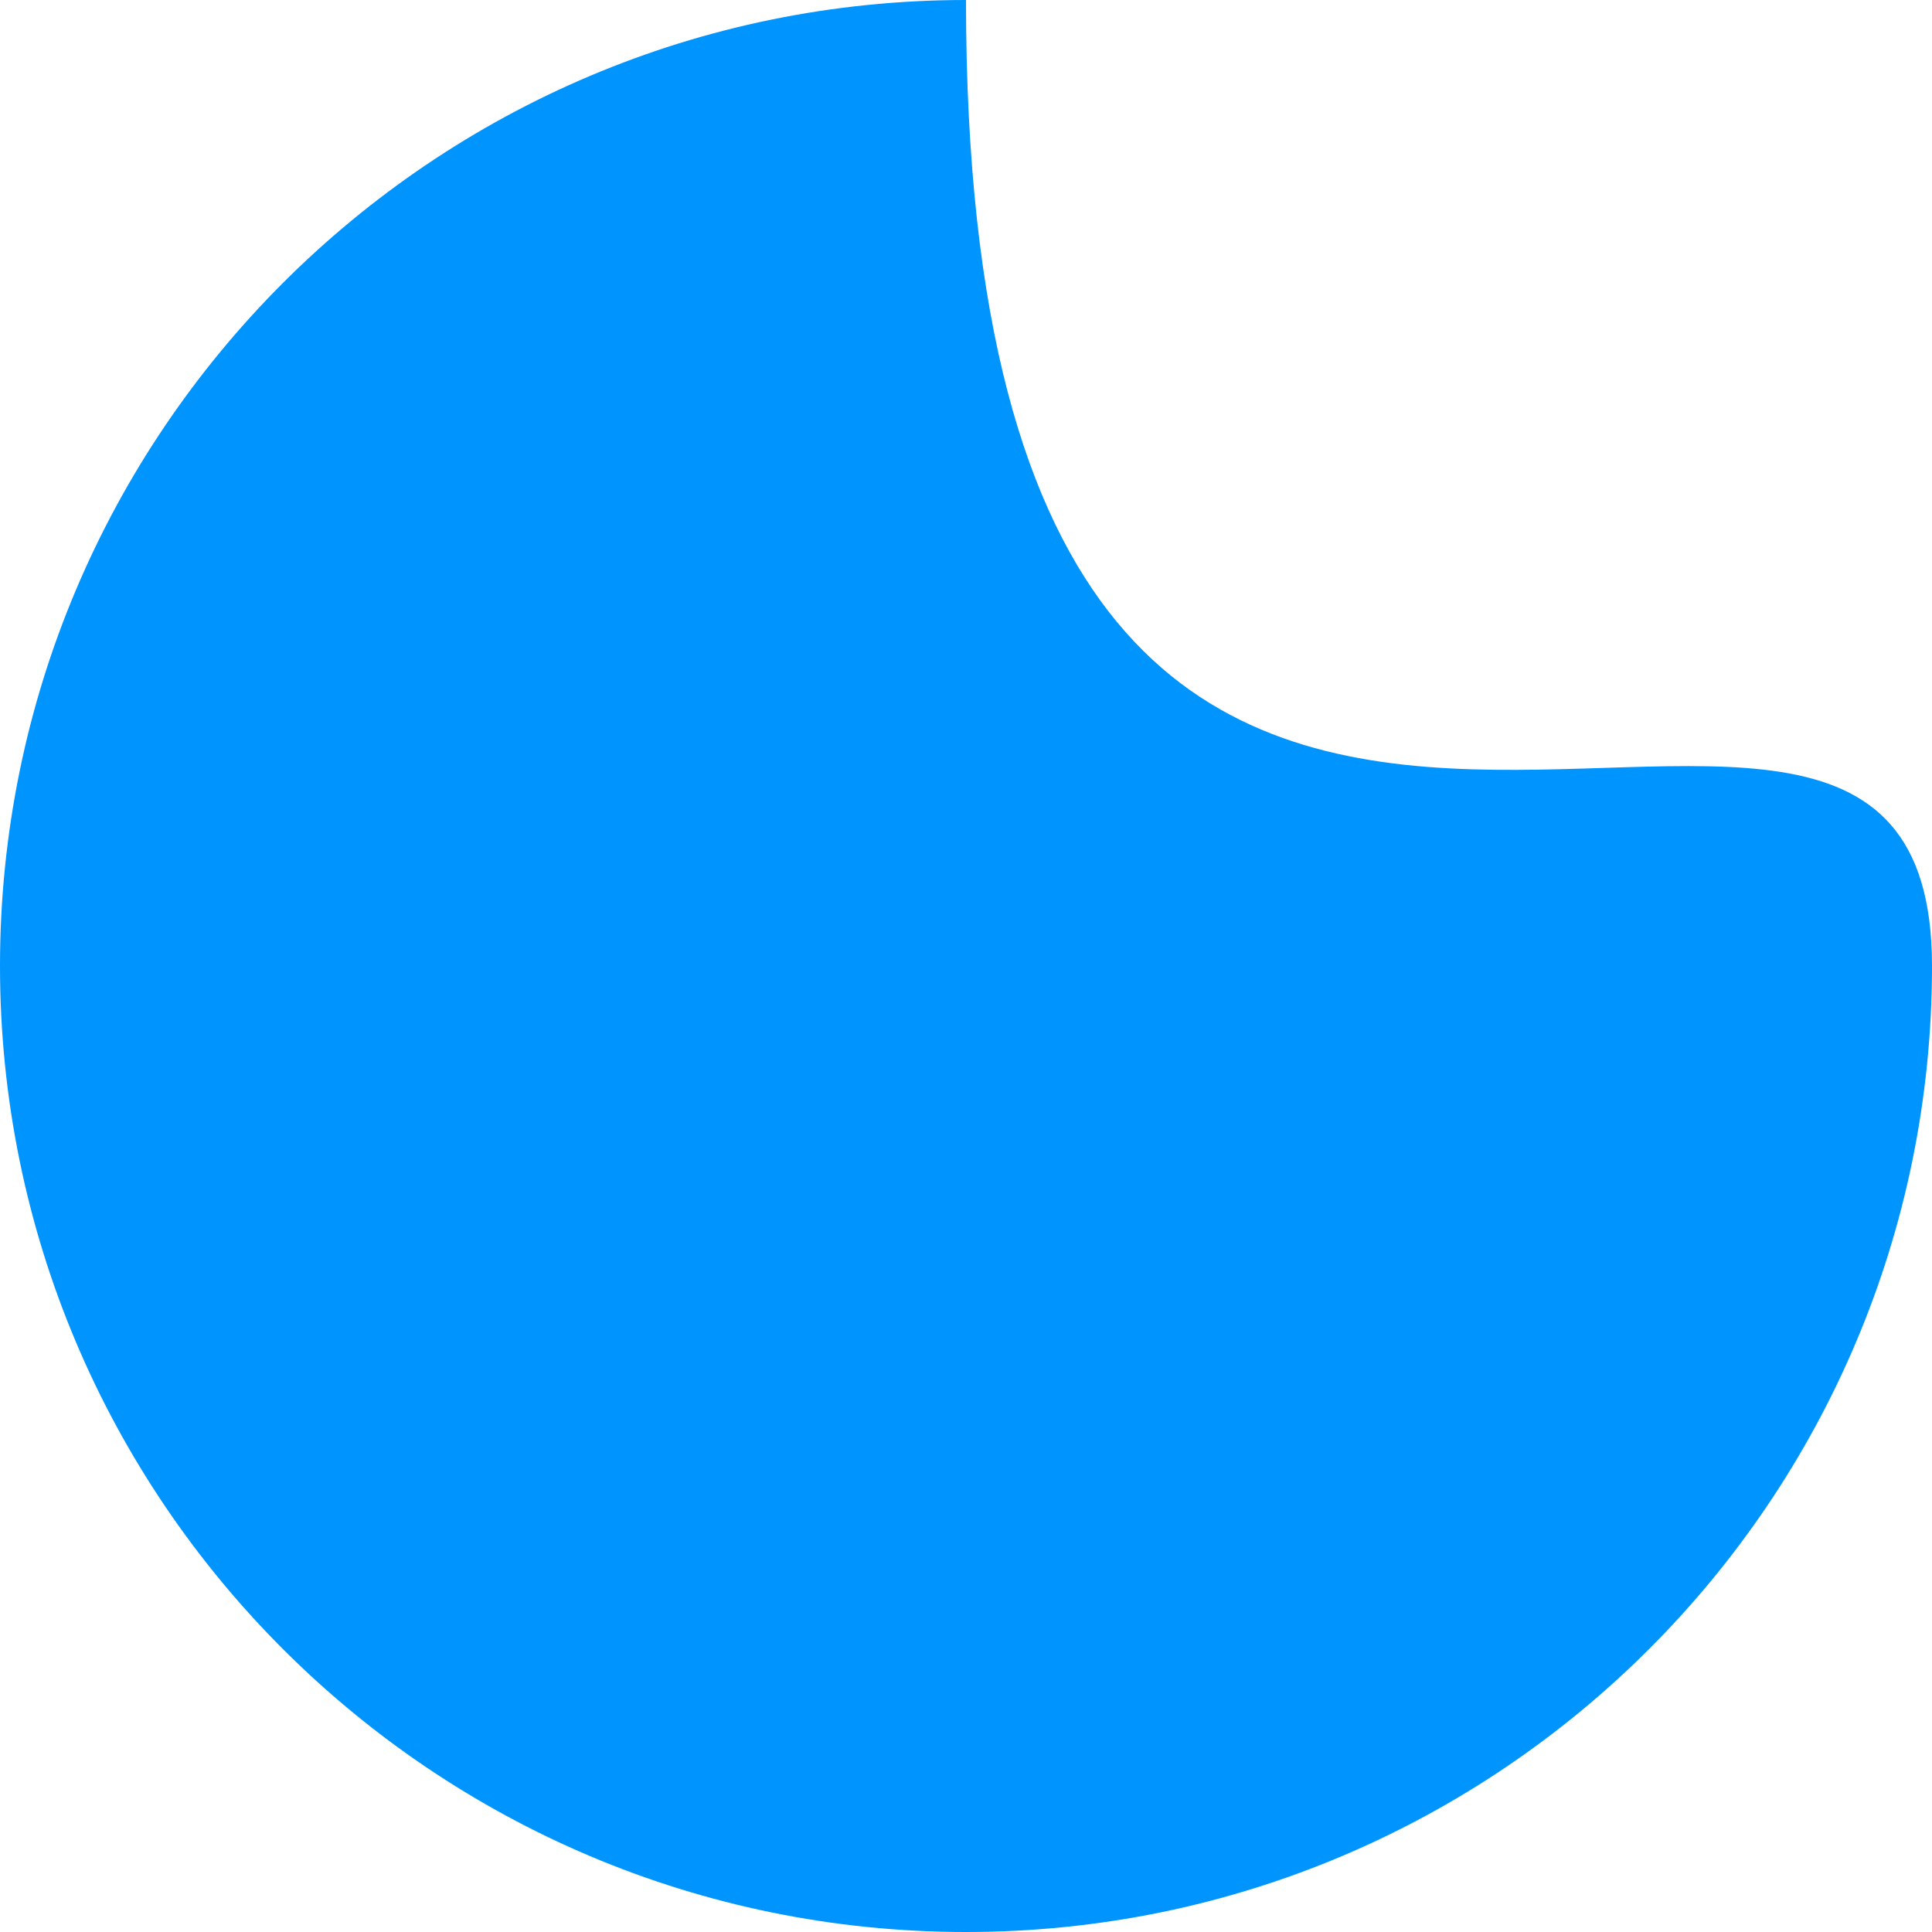
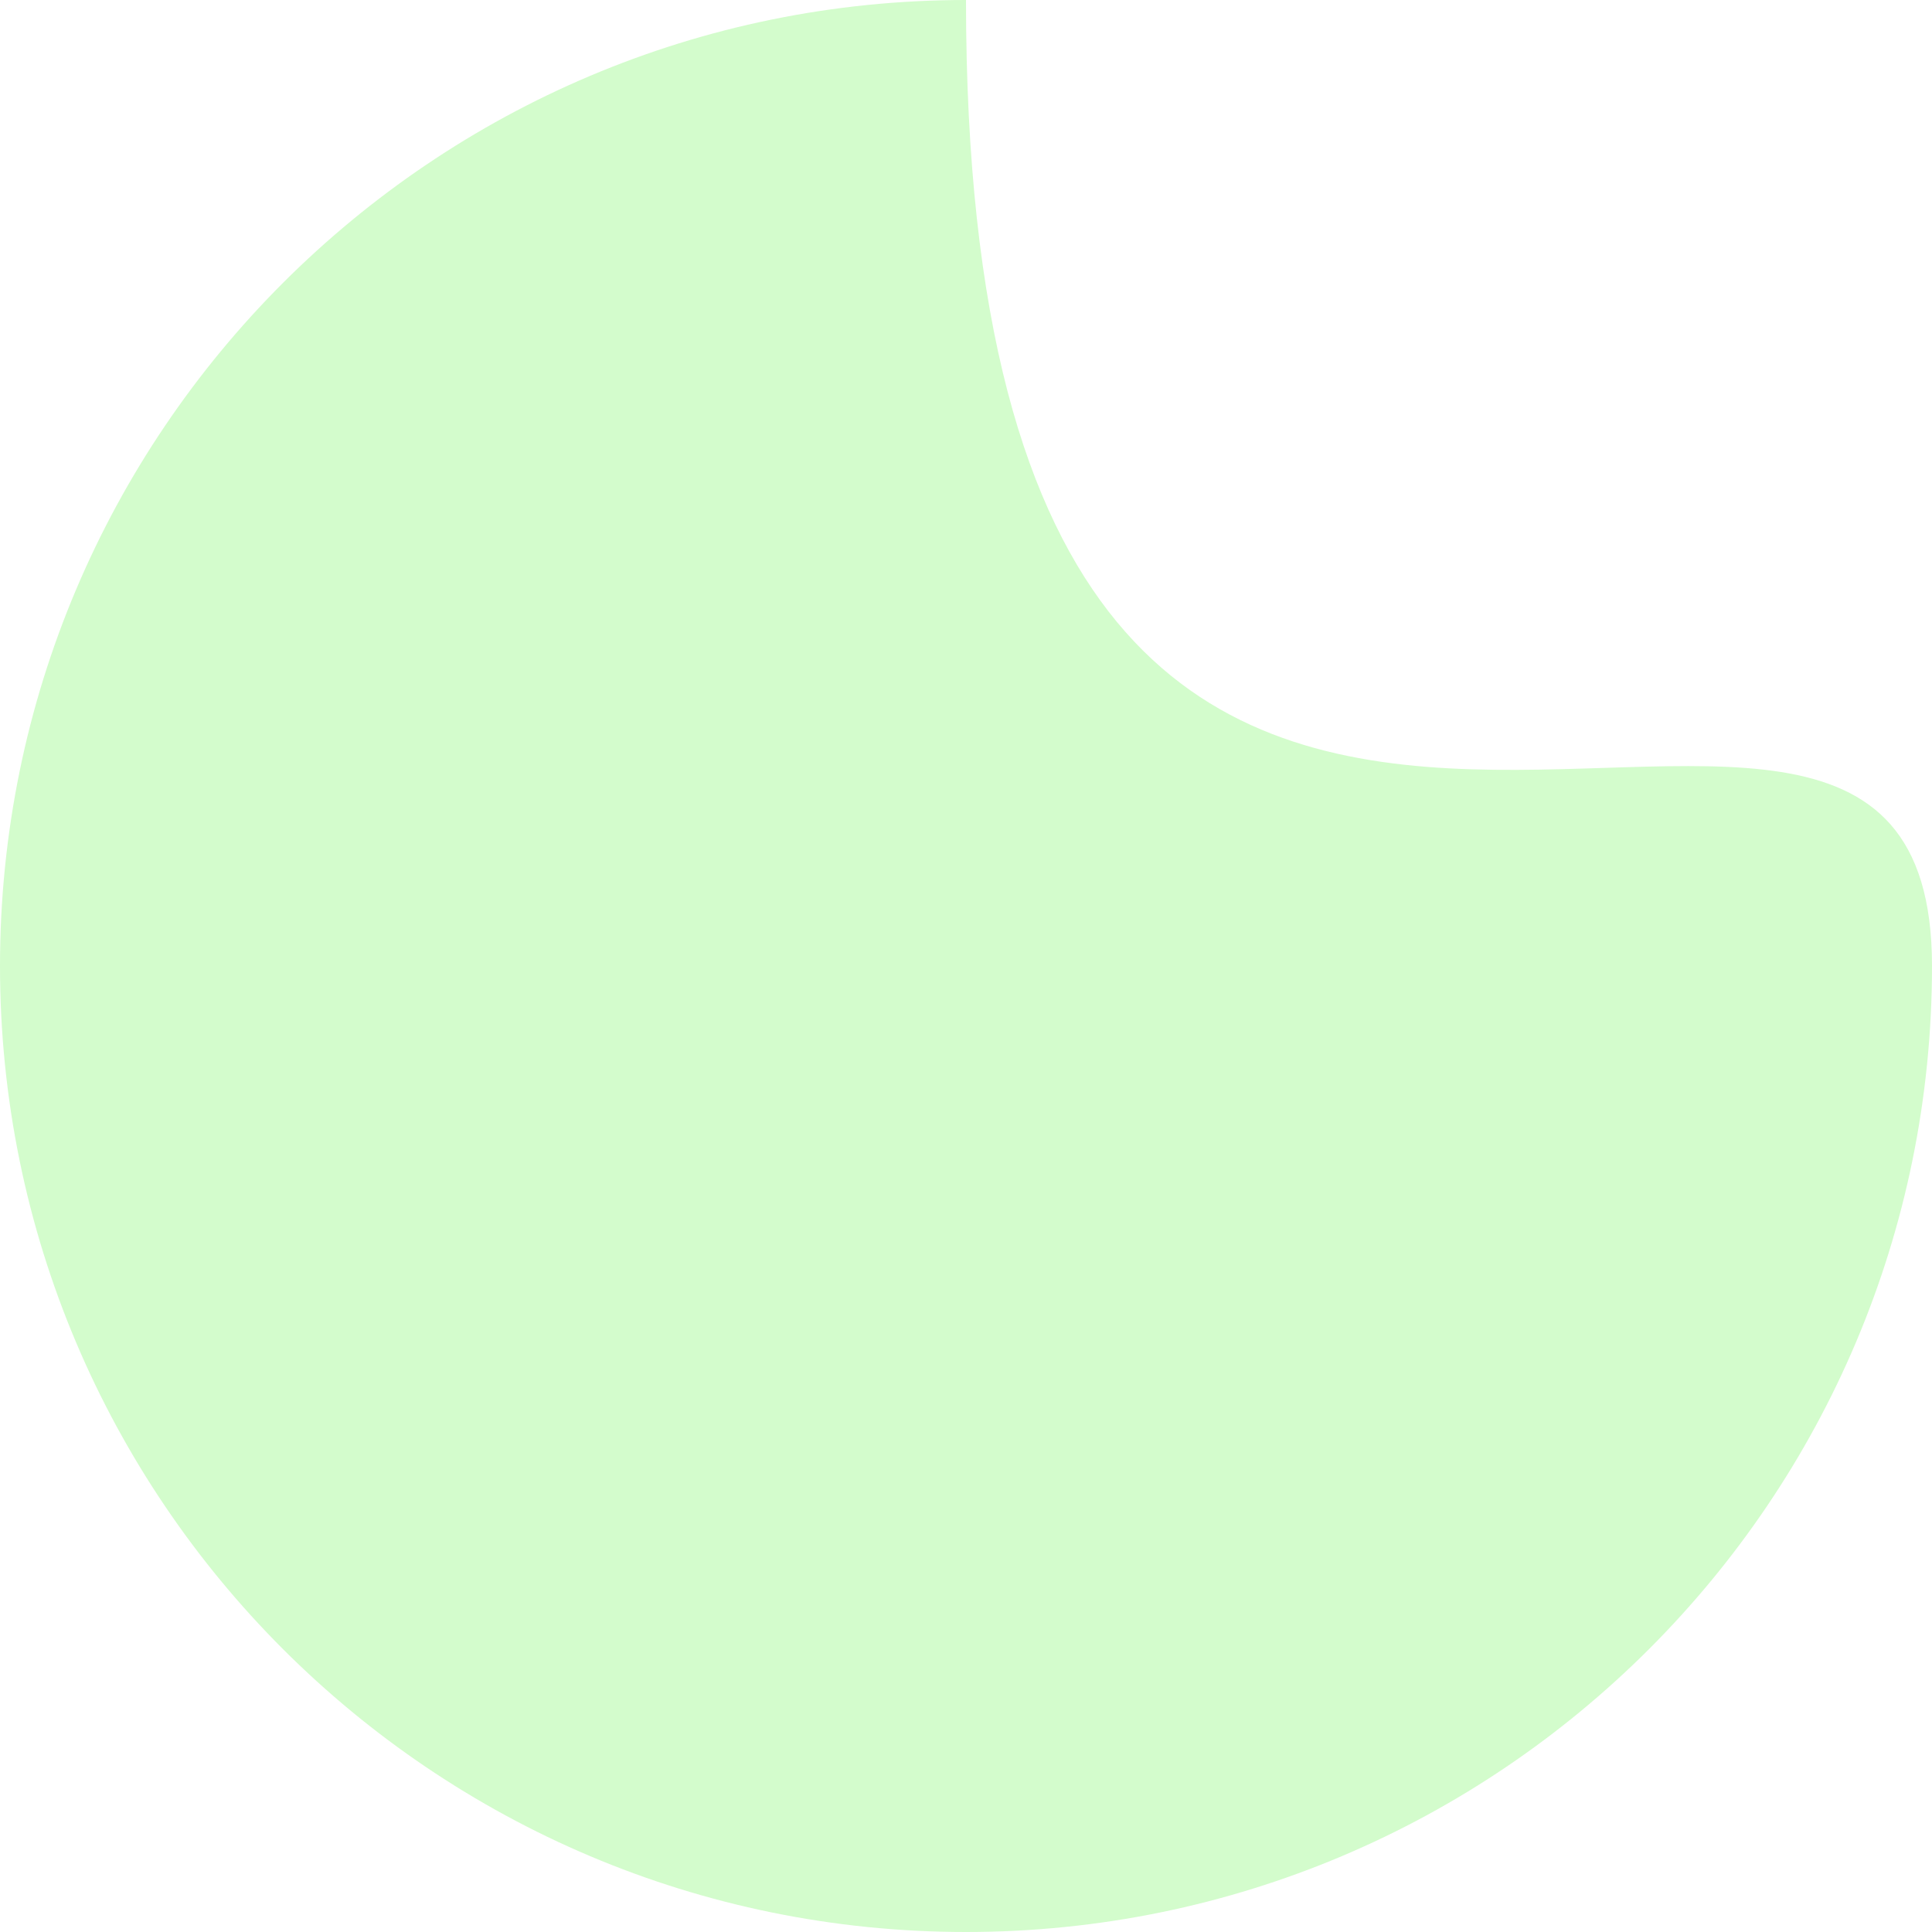
- <svg xmlns="http://www.w3.org/2000/svg" width="100" height="100" viewBox="0 0 100 100" fill="none">
-   <path d="M100 50C100 77.614 77.614 100 50 100C22.386 100 0 77.614 0 50C0 22.386 22.386 0 50 0C50 67 100 22.386 100 50Z" fill="#0094FF" />
+ <svg xmlns="http://www.w3.org/2000/svg" width="80" height="80" viewBox="0 0 100 100" fill="none">
+   <path d="M100 50C100 77.614 77.614 100 50 100C22.386 100 0 77.614 0 50C0 22.386 22.386 0 50 0C50 67 100 22.386 100 50Z" fill="#D3FCCC" />
</svg>
